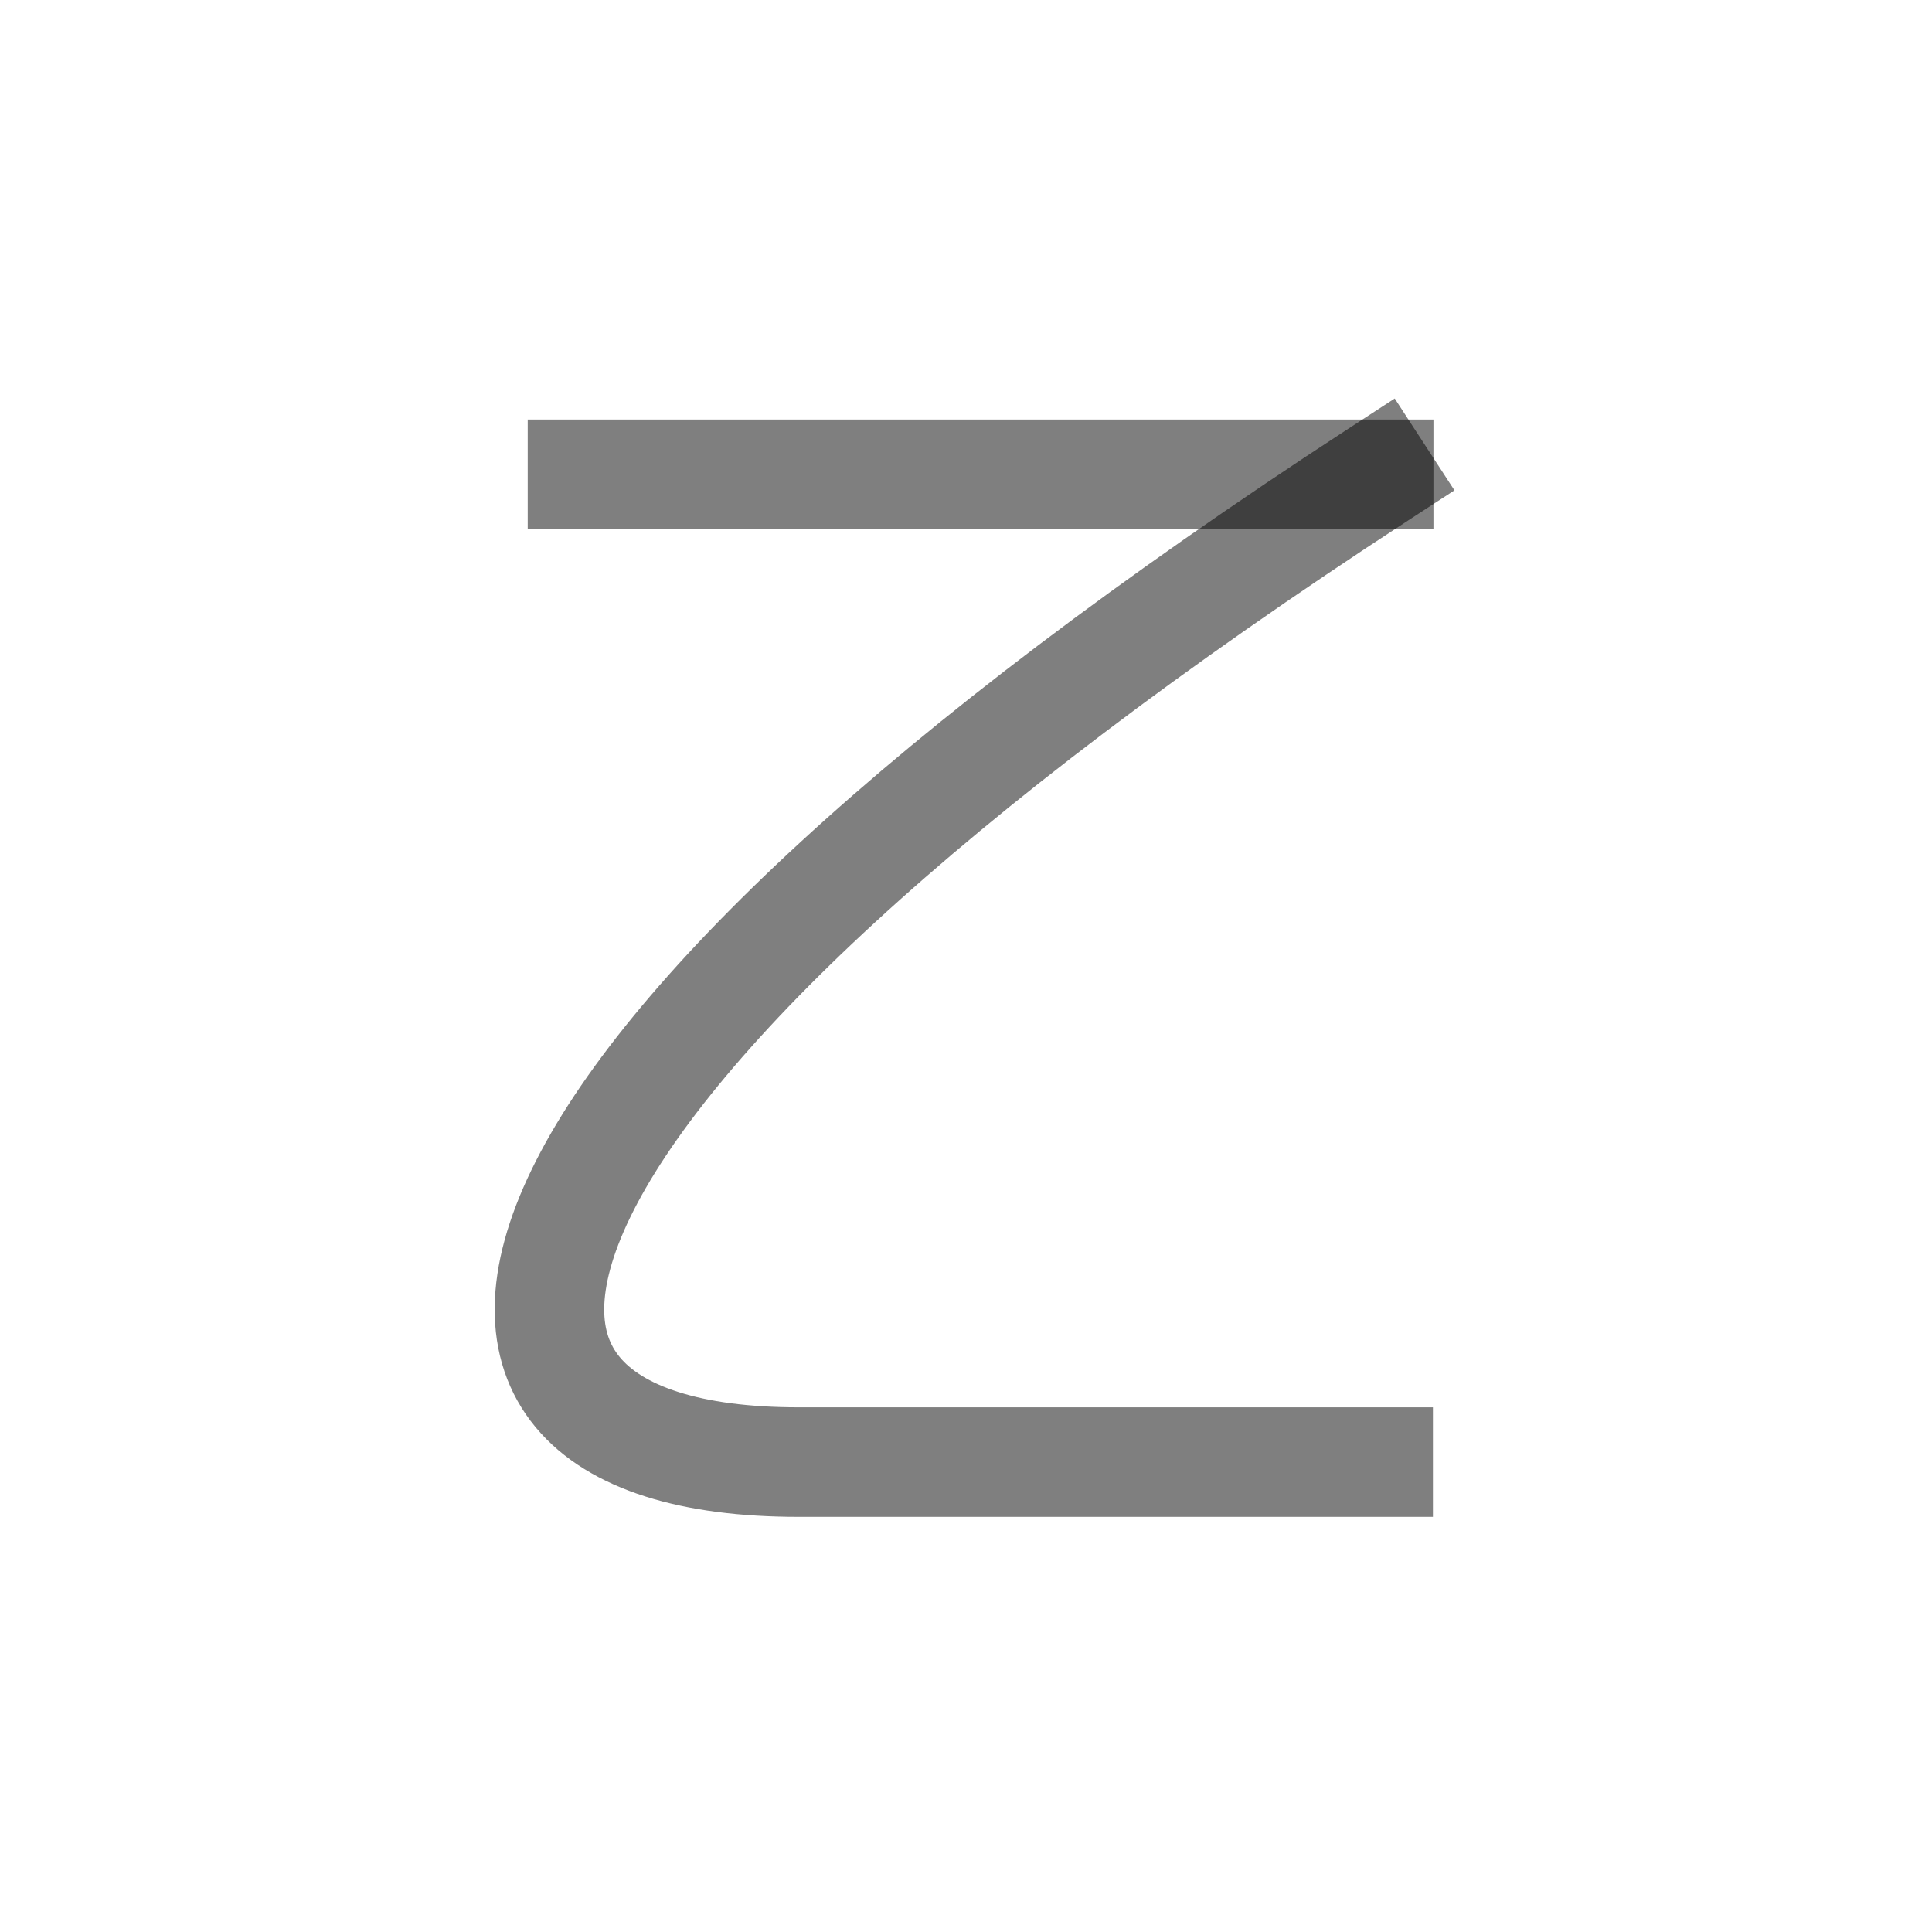
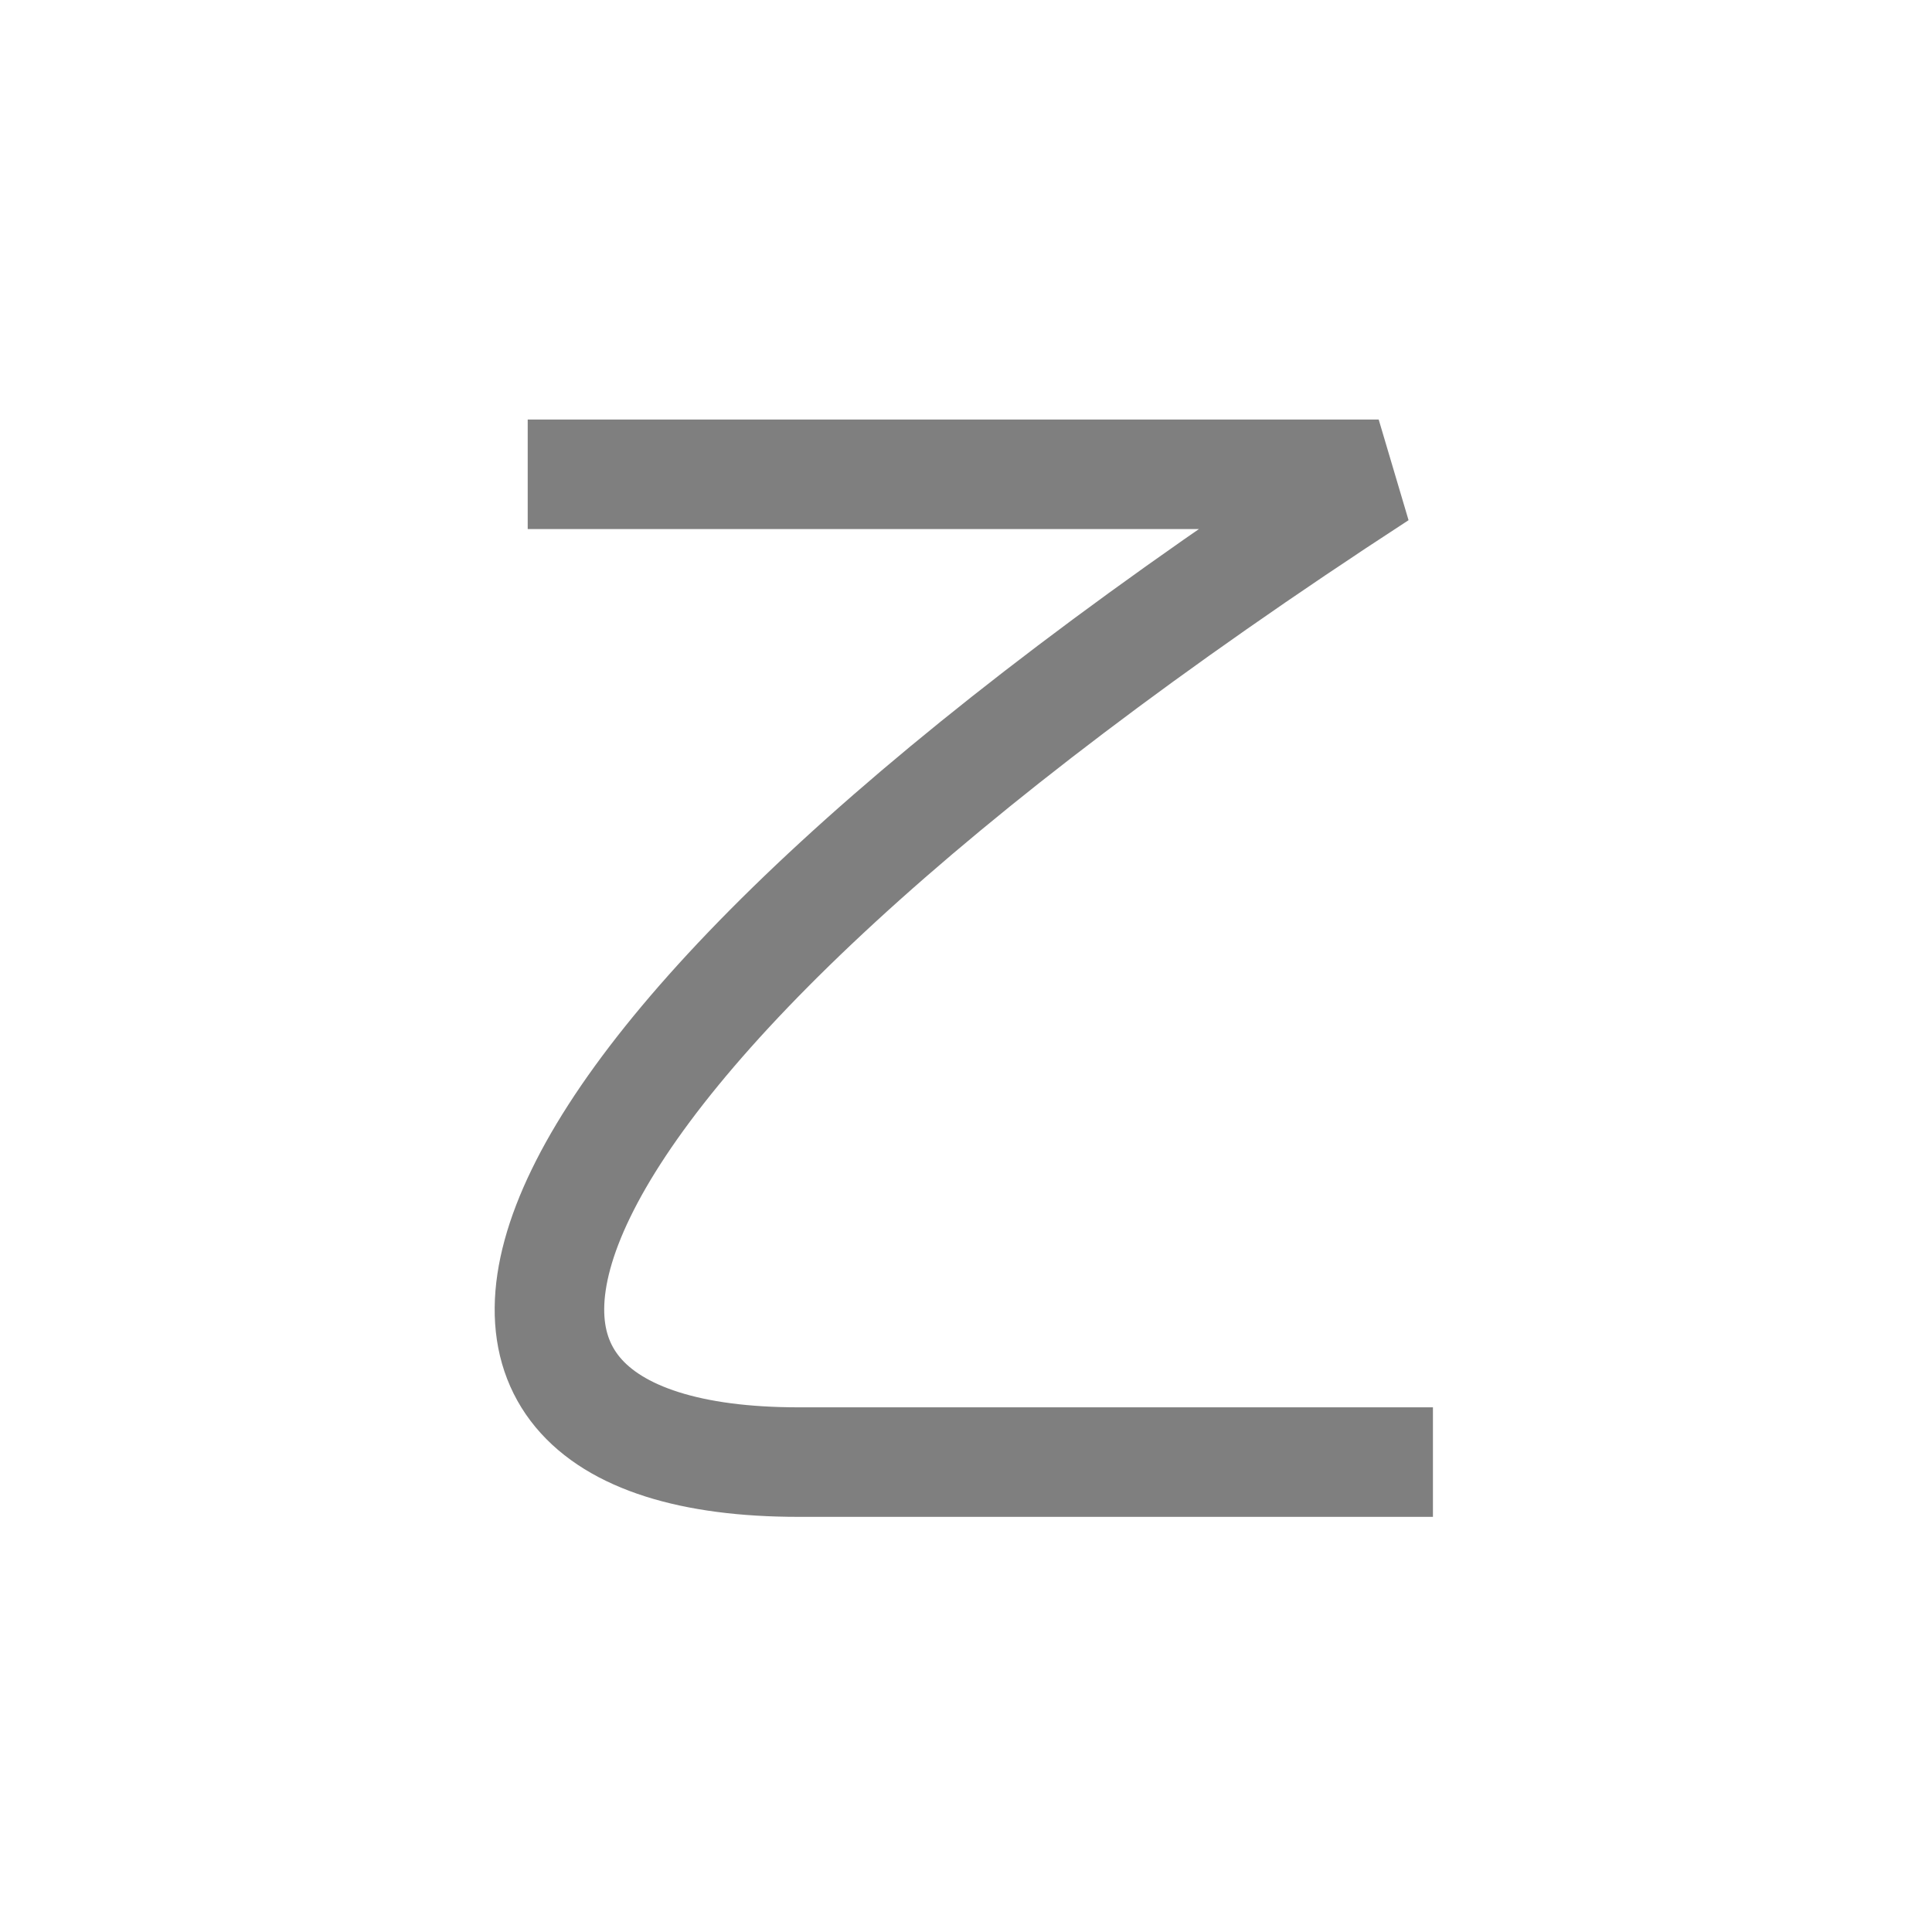
<svg xmlns="http://www.w3.org/2000/svg" width="1000" height="1000" viewBox="0 0 264.583 264.583" version="1.1" id="svg5">
  <defs id="defs2" />
  <g id="layer1">
-     <path style="fill:none;fill-opacity:0.5;stroke:#000000;stroke-width:15;stroke-linecap:square;stroke-linejoin:bevel;stroke-opacity:0.5;paint-order:stroke markers fill" d="M 79.769,64.953 H 188.808" id="path15072" />
-     <path style="fill:none;fill-opacity:0.5;stroke:#000000;stroke-width:15;stroke-linecap:square;stroke-linejoin:bevel;stroke-opacity:0.5;paint-order:stroke markers fill" d="M 188.808,64.953 C 62.361,147.21 50.401,200.23 109.353,200.23 h 79.384" id="path15074" />
+     <path style="fill:none;fill-opacity:0.5;stroke:#000000;stroke-width:15;stroke-linecap:square;stroke-linejoin:bevel;stroke-opacity:0.5;paint-order:stroke markers fill" d="M 79.769,64.953 H 188.808 C 62.361,147.21 50.401,200.23 109.353,200.23 h 79.384" id="path15072" />
  </g>
</svg>
